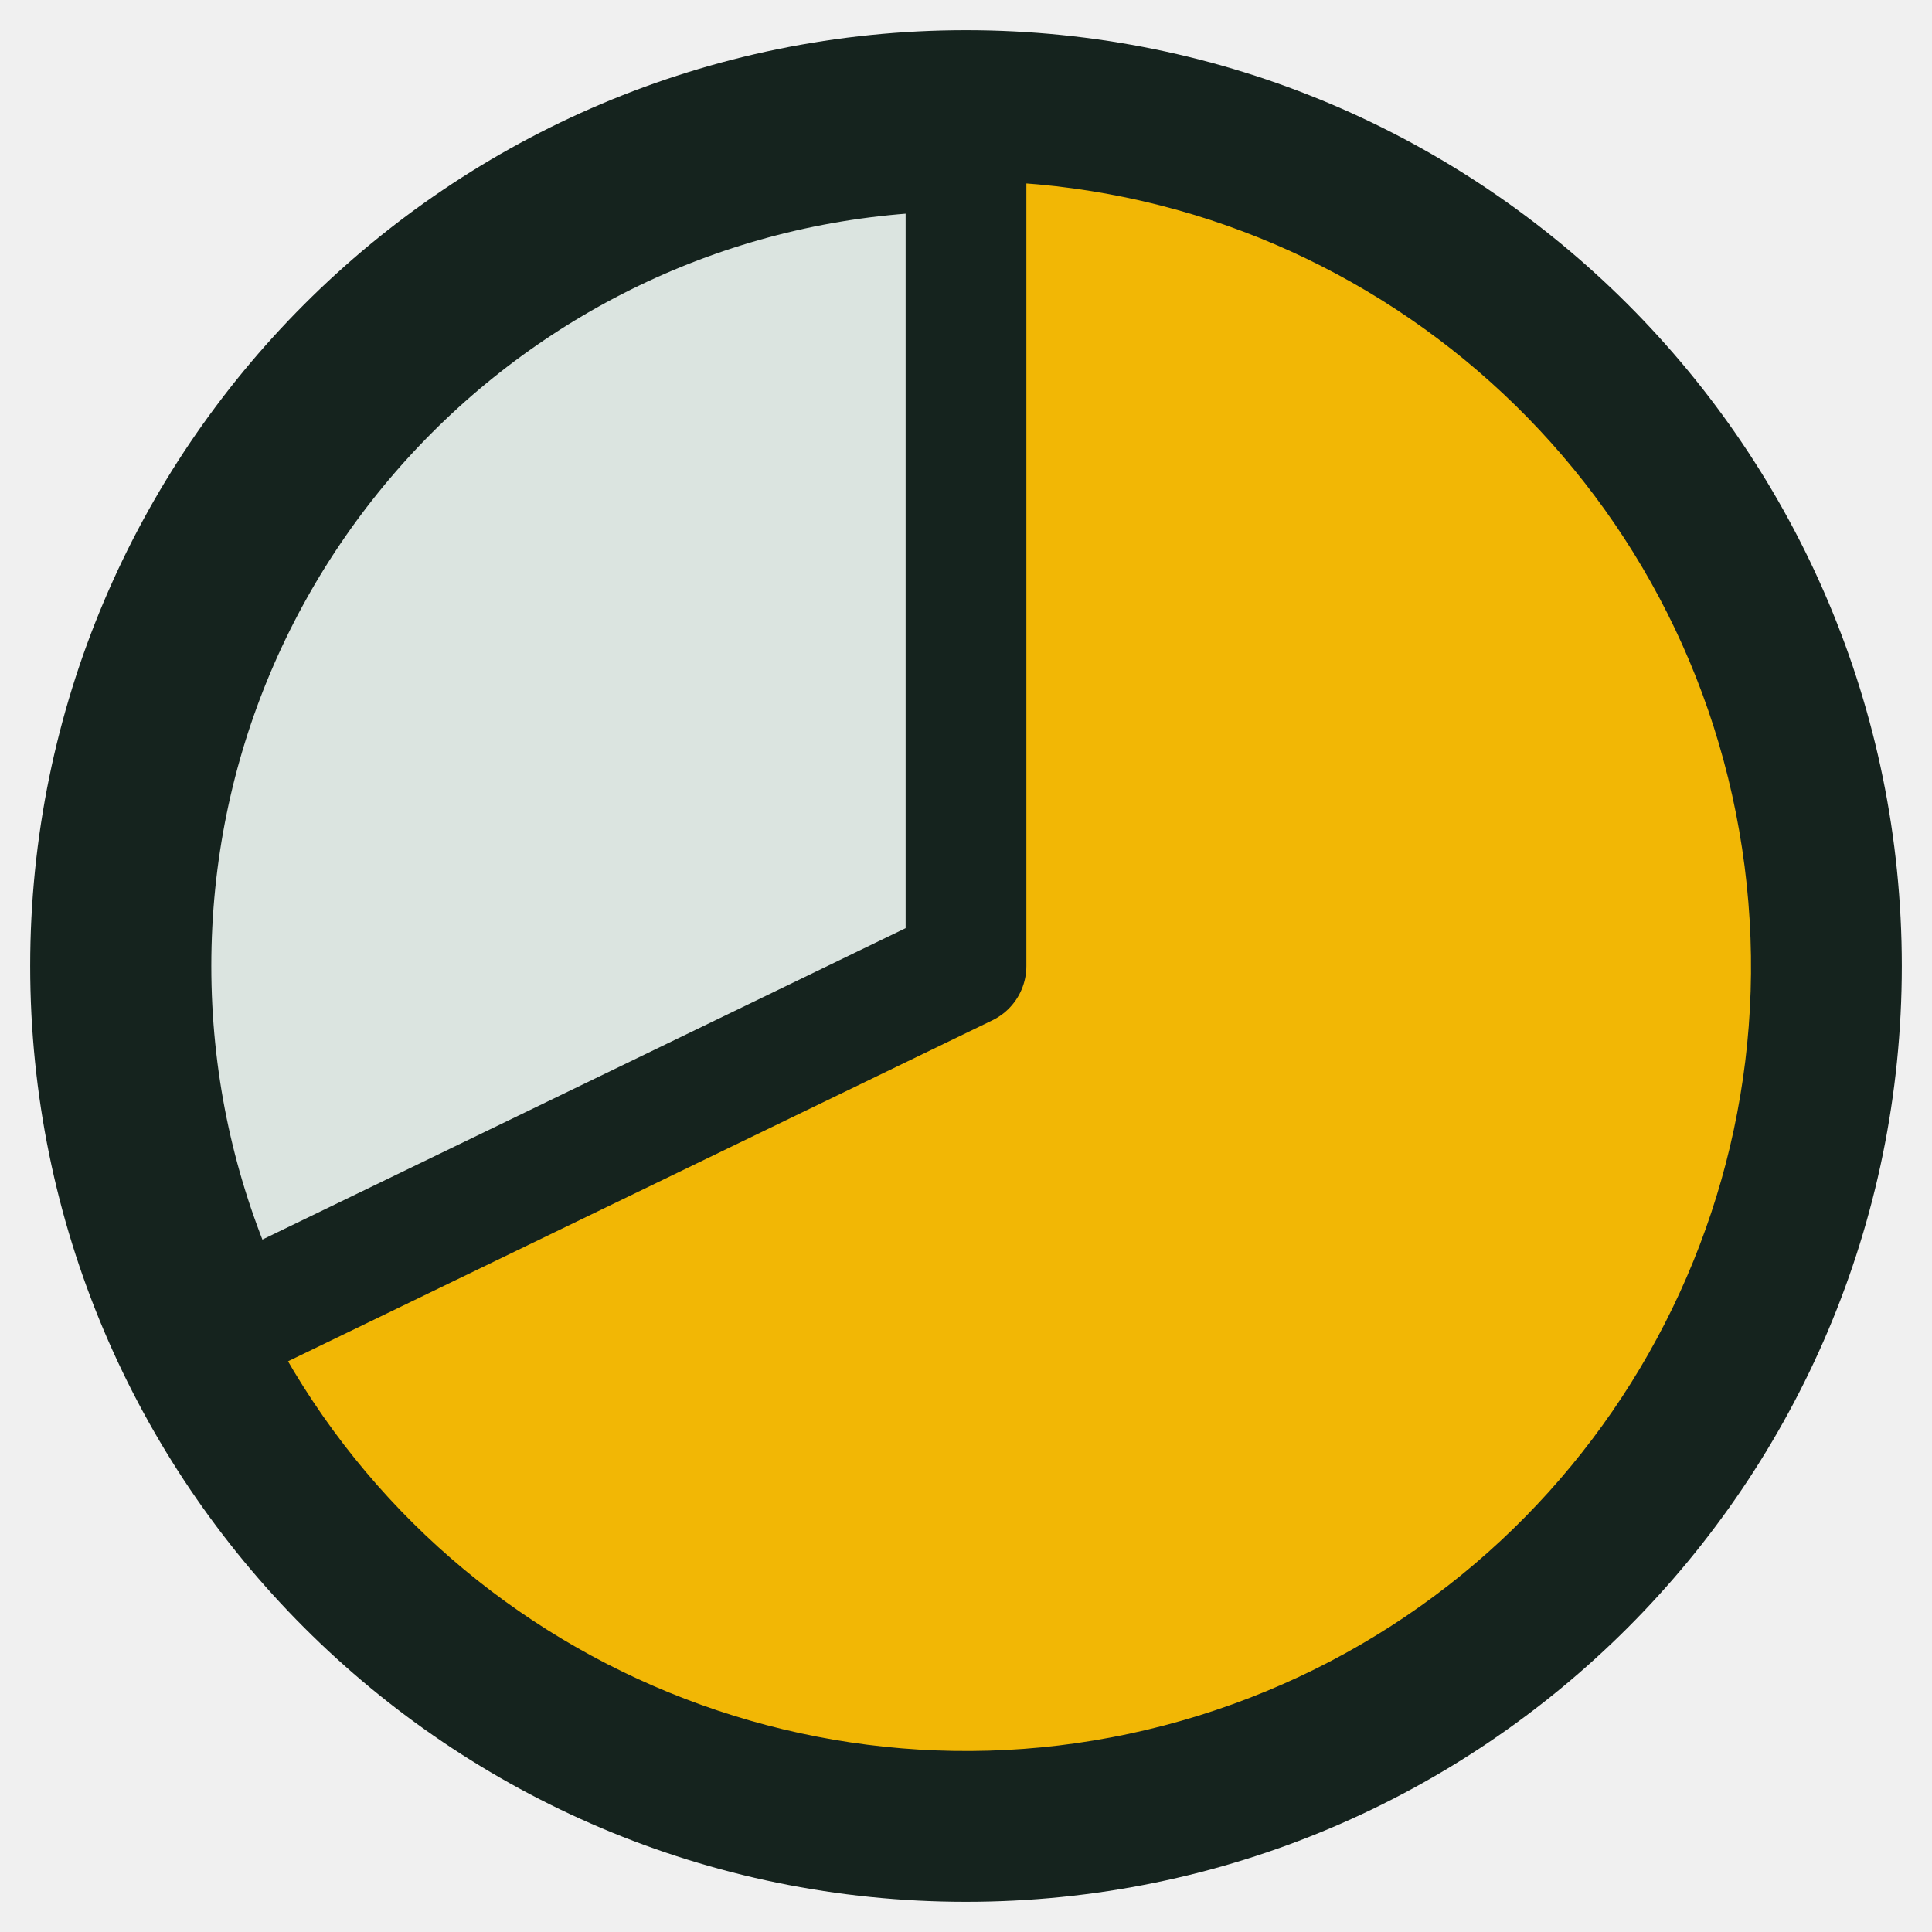
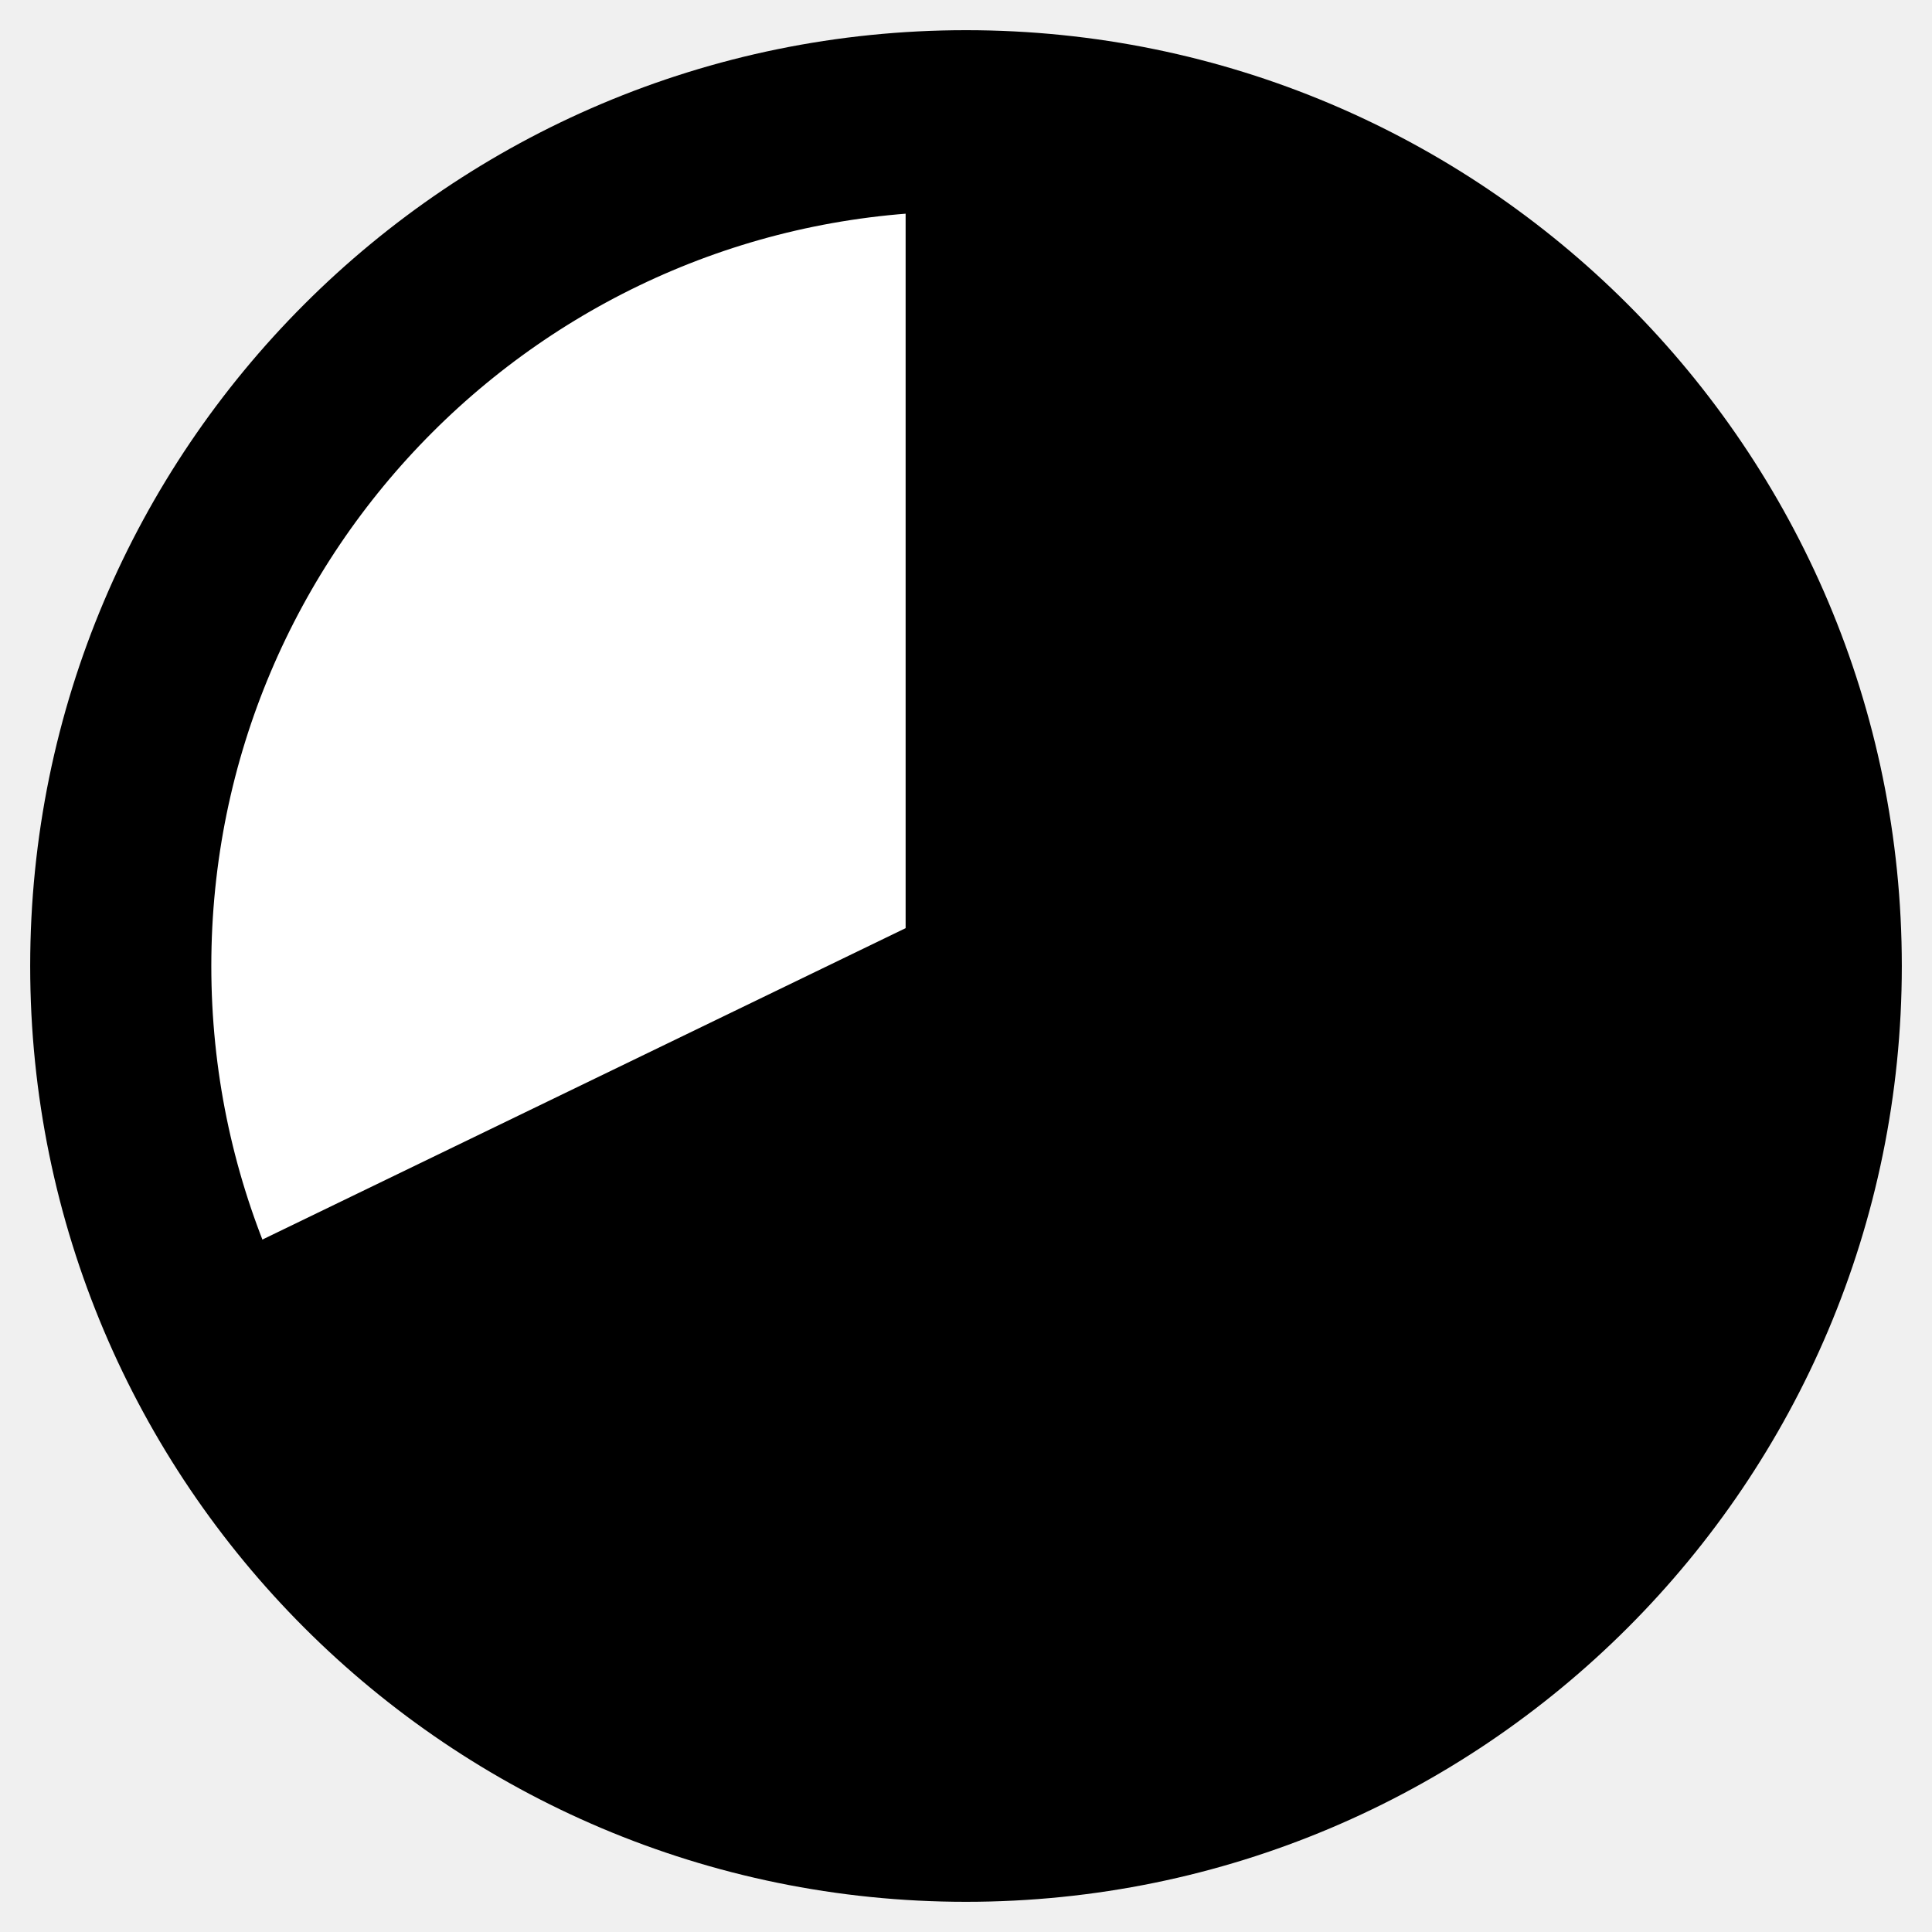
<svg xmlns="http://www.w3.org/2000/svg" viewBox="0 0 32 32">
-   <circle cx="16" cy="16" r="14" fill="#dbe4e0" stroke="#15231e" stroke-width="3" />
-   <path d="M16 16 L16 2 A14 14 0 1 1 3.4 22.1 Z" fill="#f2b705" stroke="#15231e" stroke-width="2" stroke-linejoin="round" />
+   <circle cx="16" cy="16" r="14" fill="#fff" stroke="#000" stroke-width="3" />
+   <path d="M16 16 L16 2 A14 14 0 1 1 3.4 22.1 Z" fill="#000" stroke="#000" stroke-width="2" stroke-linejoin="round" />
</svg>
